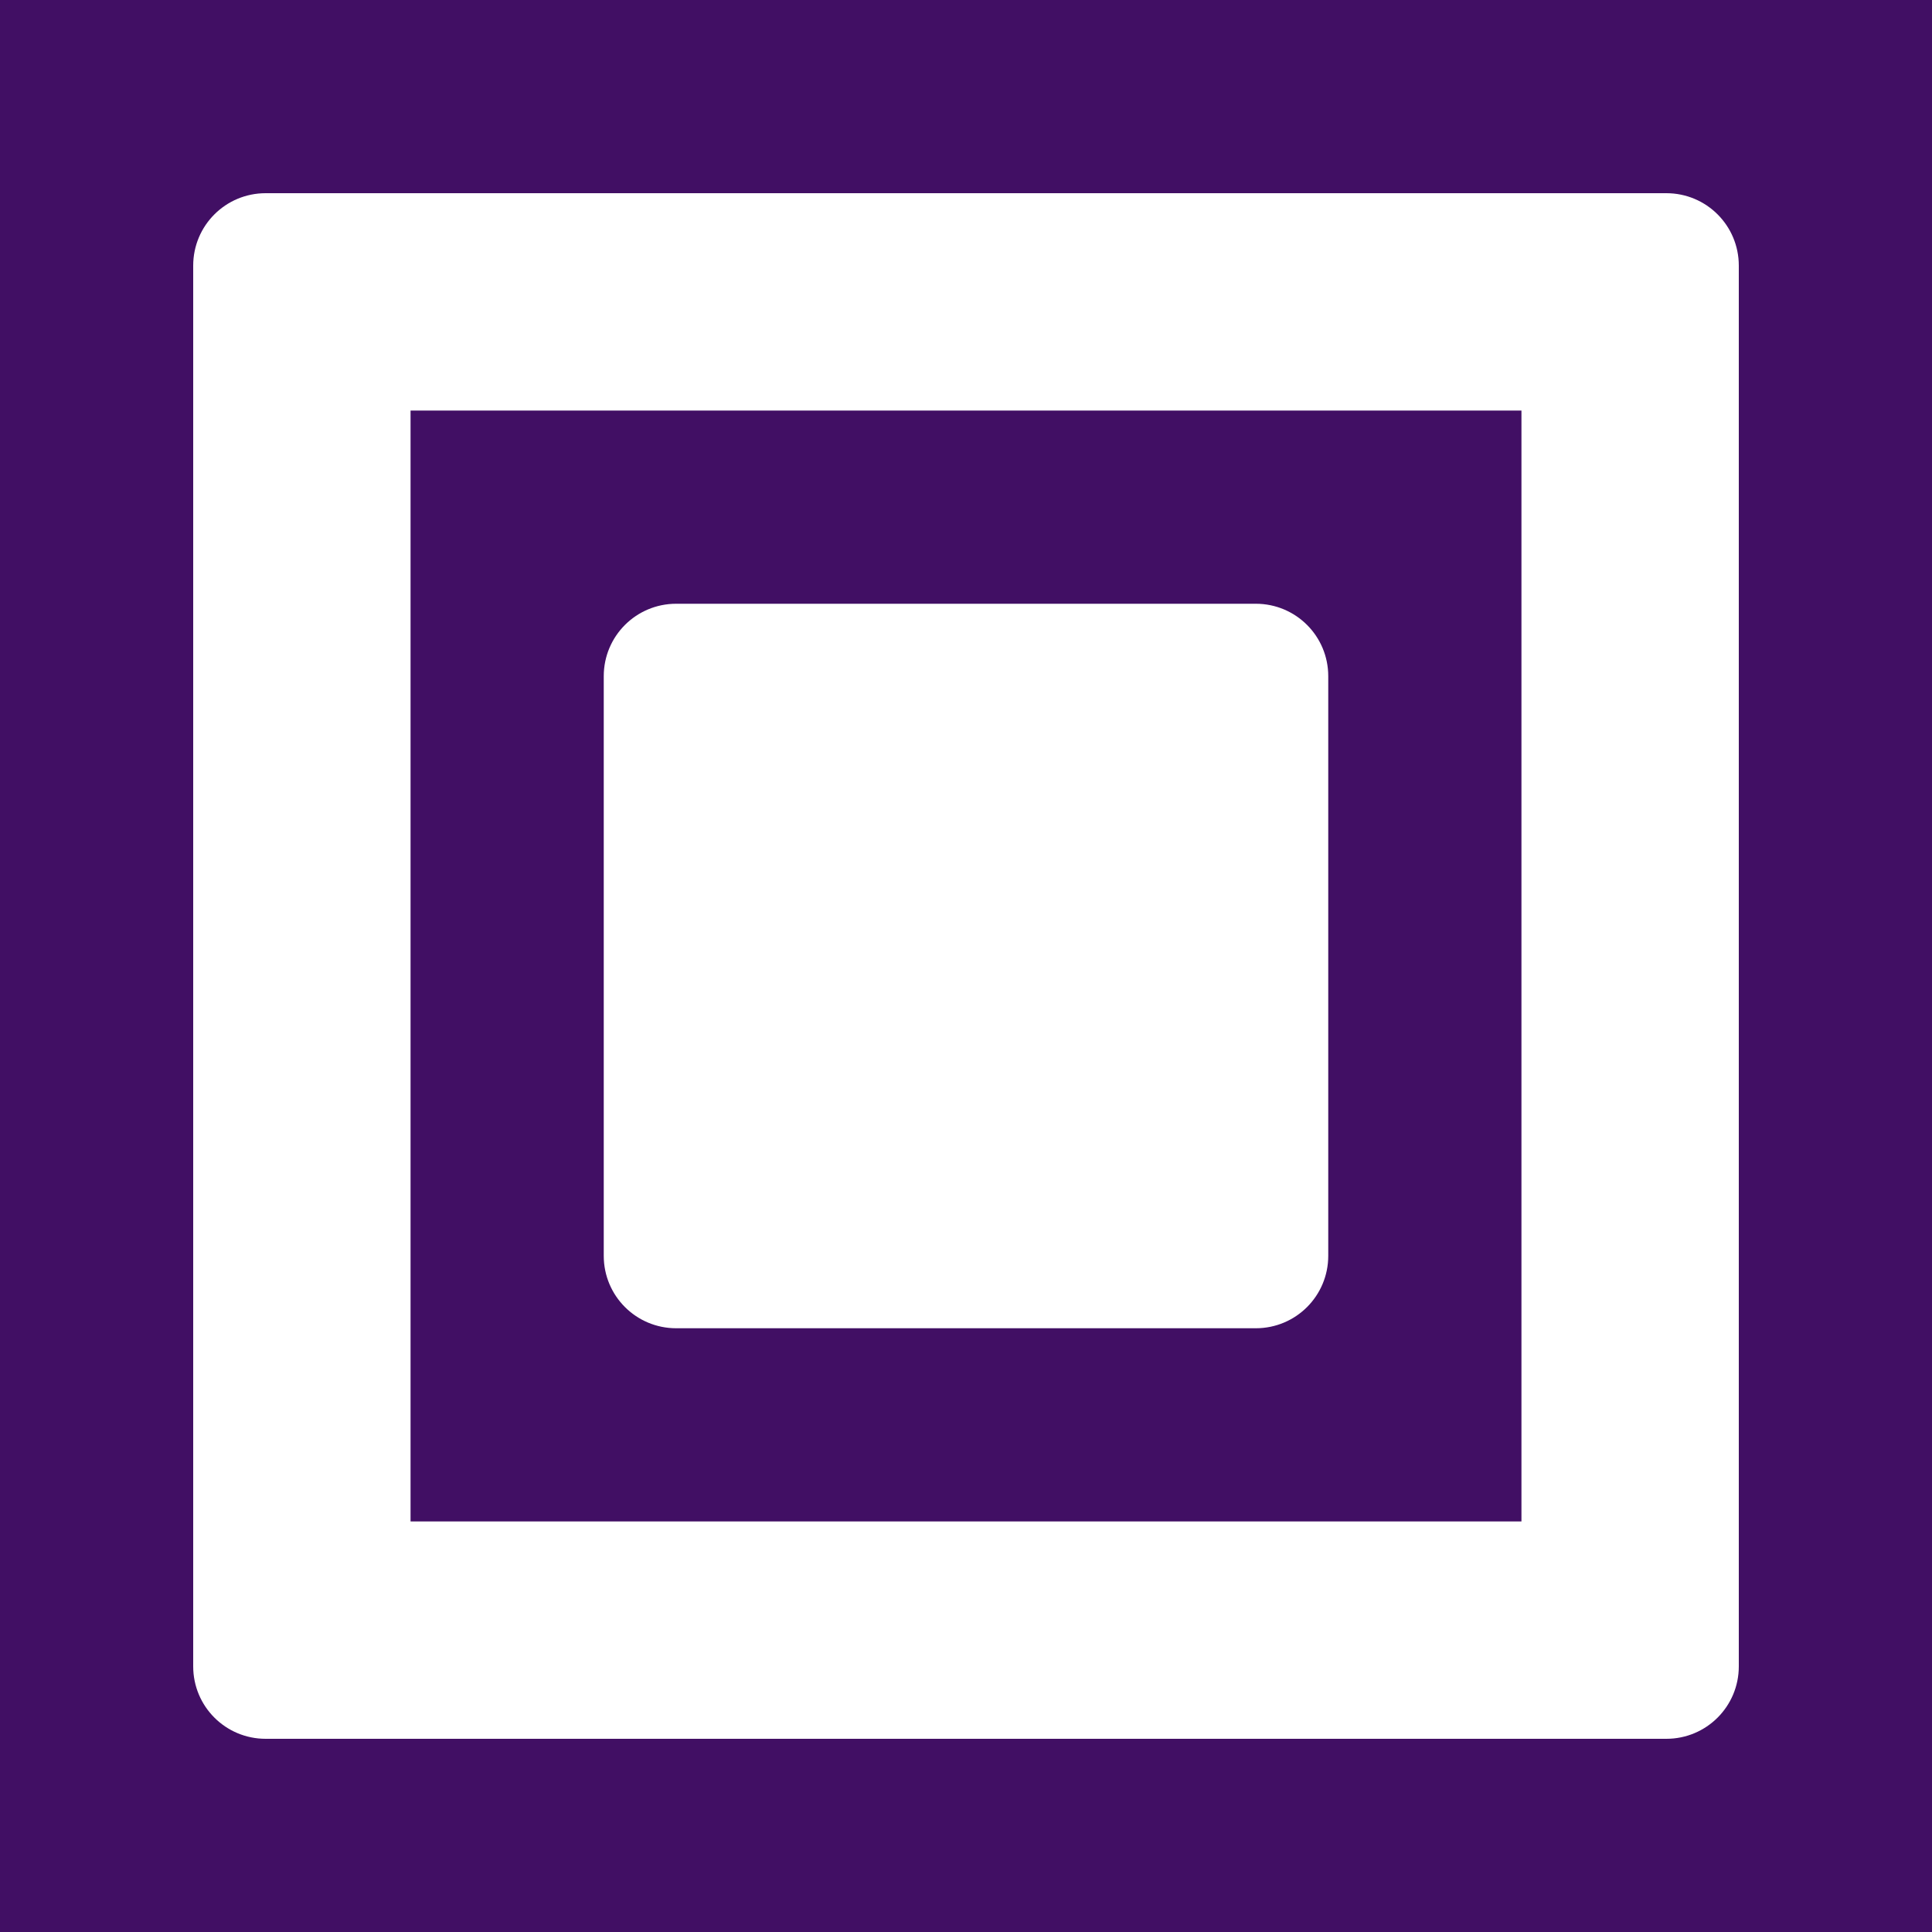
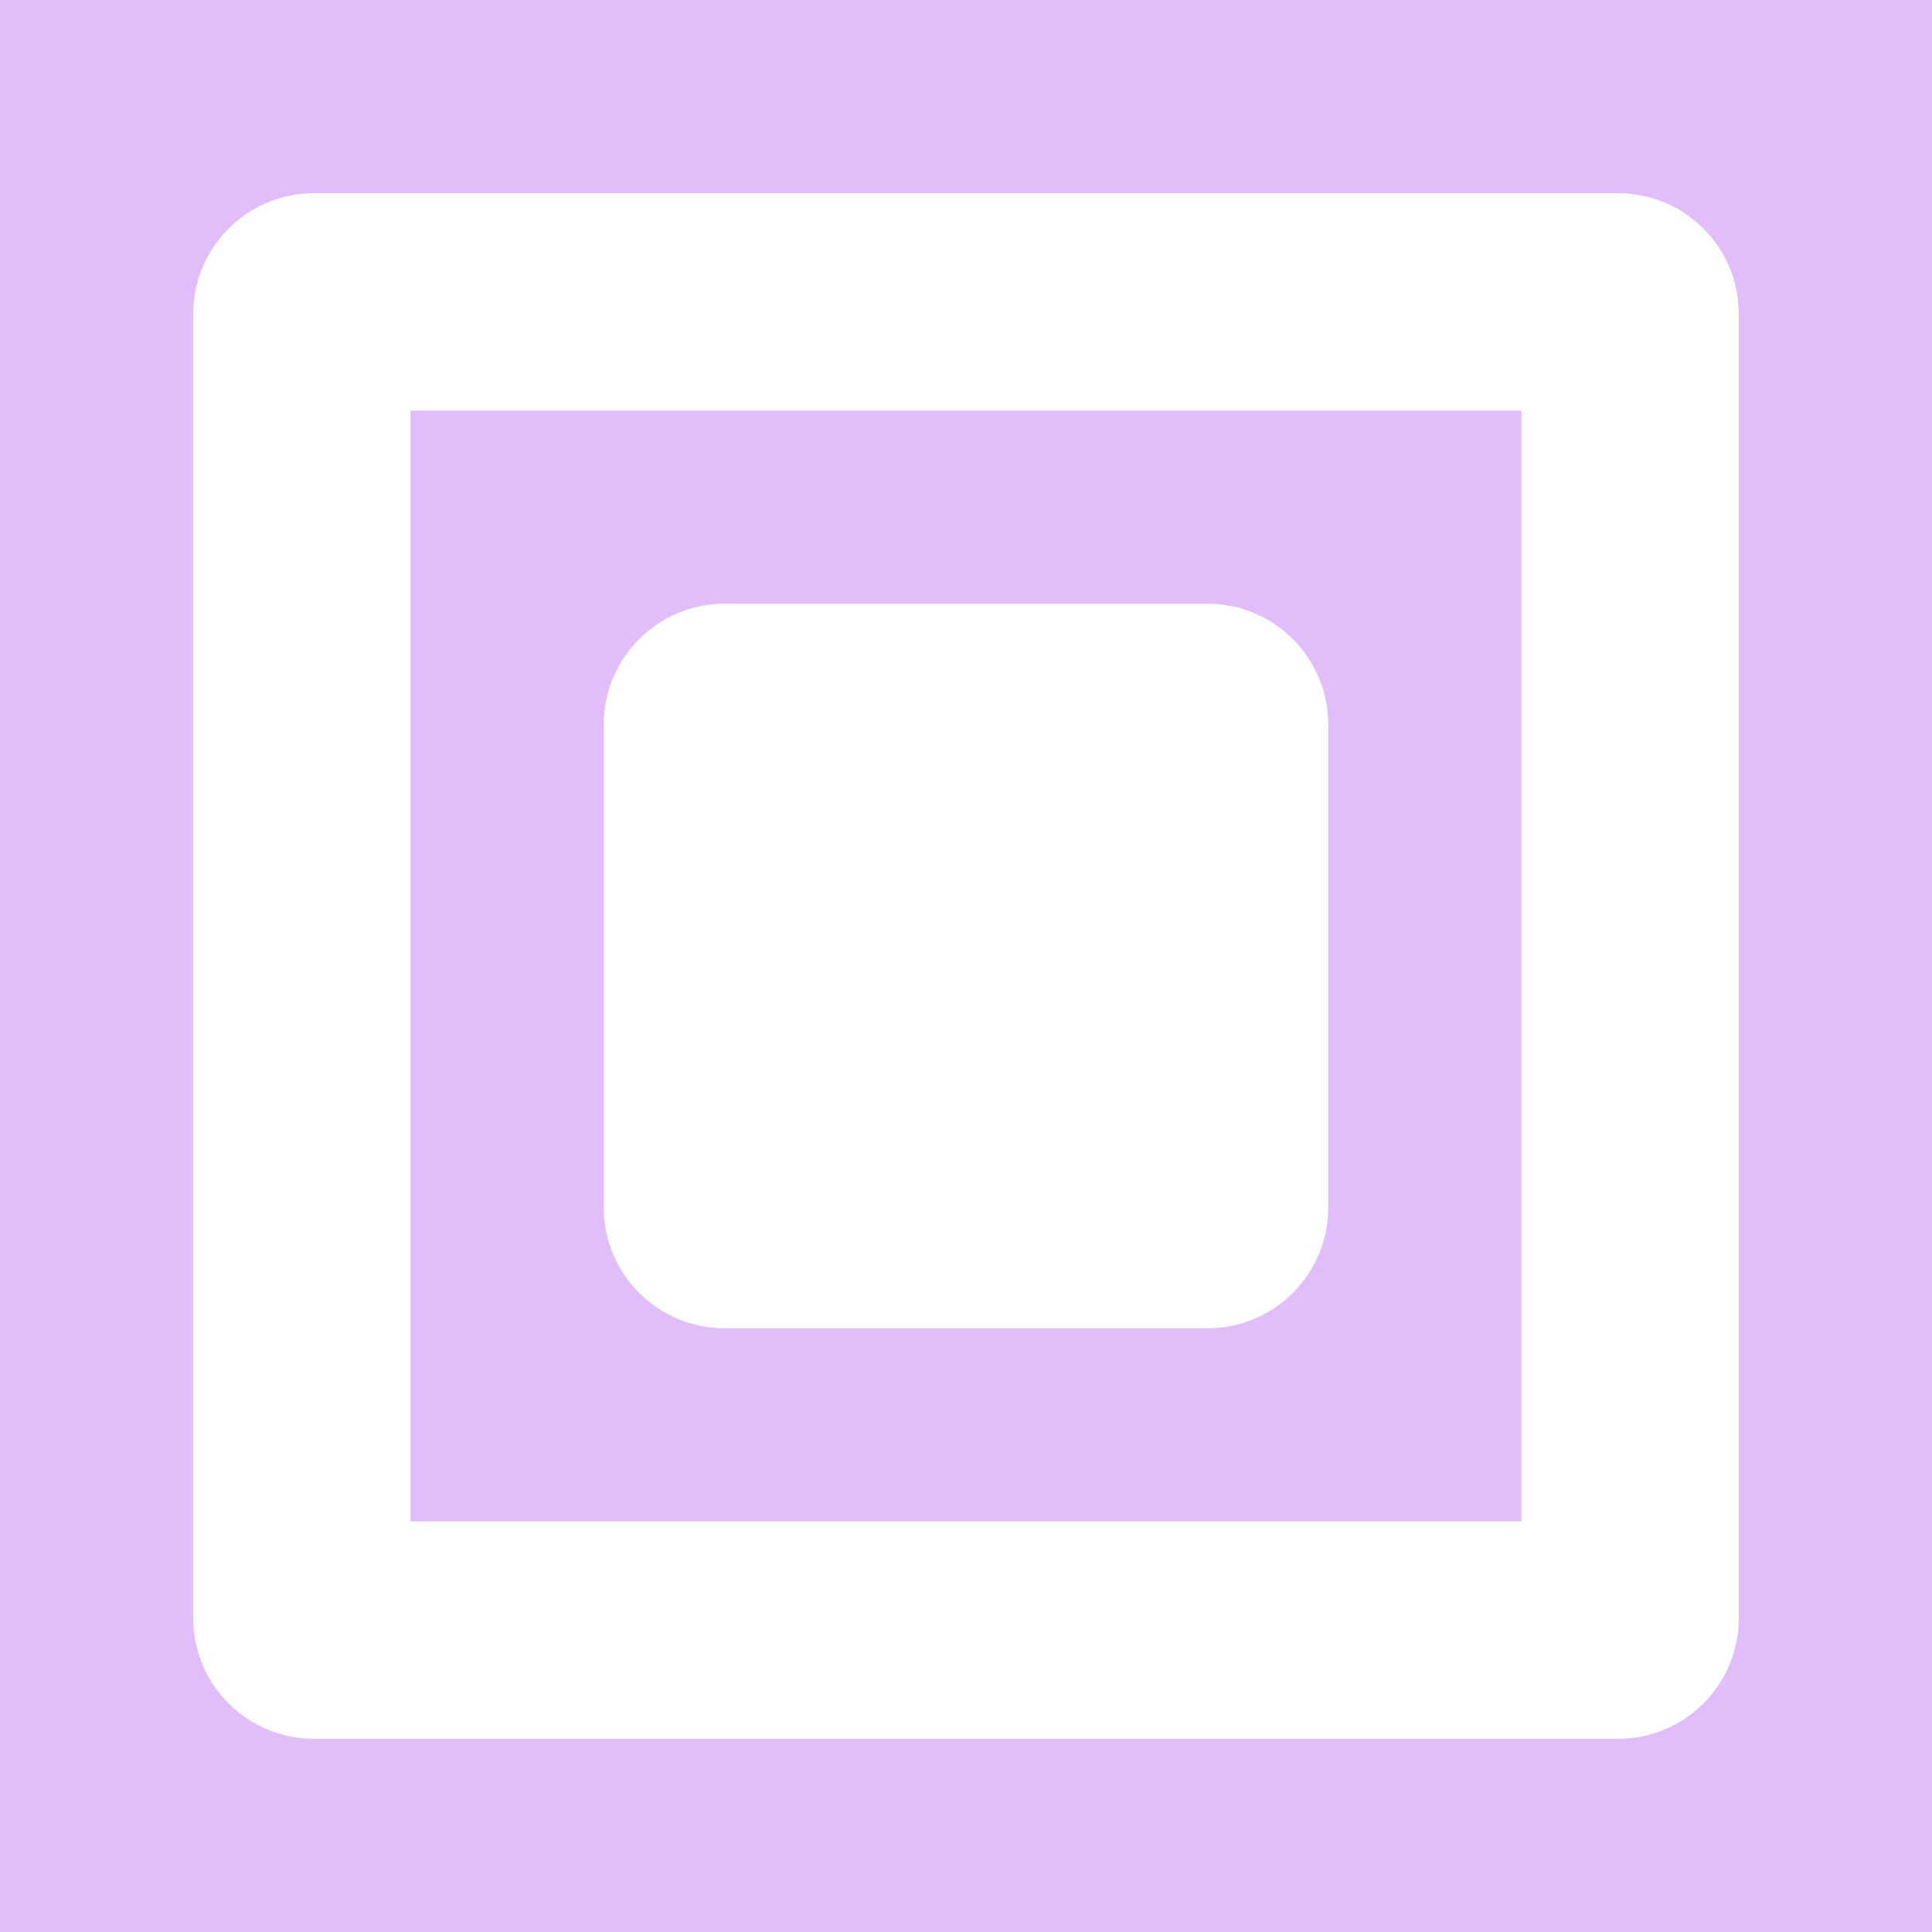
<svg xmlns="http://www.w3.org/2000/svg" version="1.1" id="Layer_1" x="0px" y="0px" viewBox="0 0 400 400" style="enable-background:new 0 0 400 400;" xml:space="preserve">
  <style type="text/css">
- 	.st0{fill:#410F64;}
+ 	.st0{fill:#E1BEFA;}
</style>
  <g>
-     <path class="st0" d="M0,0v400h400V0H0z M345,360H55c-8.3,0-15-6.7-15-15V55c0-8.3,6.7-15,15-15h290c8.3,0,15,6.7,15,15v290   C360,353.3,353.3,360,345,360z" />
-     <path class="st0" d="M85,85v230h230V85H85z M260,275H140c-8.3,0-15-6.7-15-15V140c0-8.3,6.7-15,15-15h120c8.3,0,15,6.7,15,15v120   C275,268.3,268.3,275,260,275z" />
+     <g>
+       <g>
+         <g>
+           <path class="st0" d="M0,0v400h400V0H0z M335,360H65c-13.8,0-25-11.2-25-25V65c0-13.8,11.2-25,25-25h270c13.8,0,25,11.2,25,25      v270C360,348.8,348.8,360,335,360z" />
+         </g>
+       </g>
+       <g>
+         <path class="st0" d="M85,85v230h230V85H85z M250,275H150c-13.8,0-25-11.2-25-25V150c0-13.8,11.2-25,25-25h100     c13.8,0,25,11.2,25,25v100C275,263.8,263.8,275,250,275z" />
+       </g>
+     </g>
  </g>
</svg>
